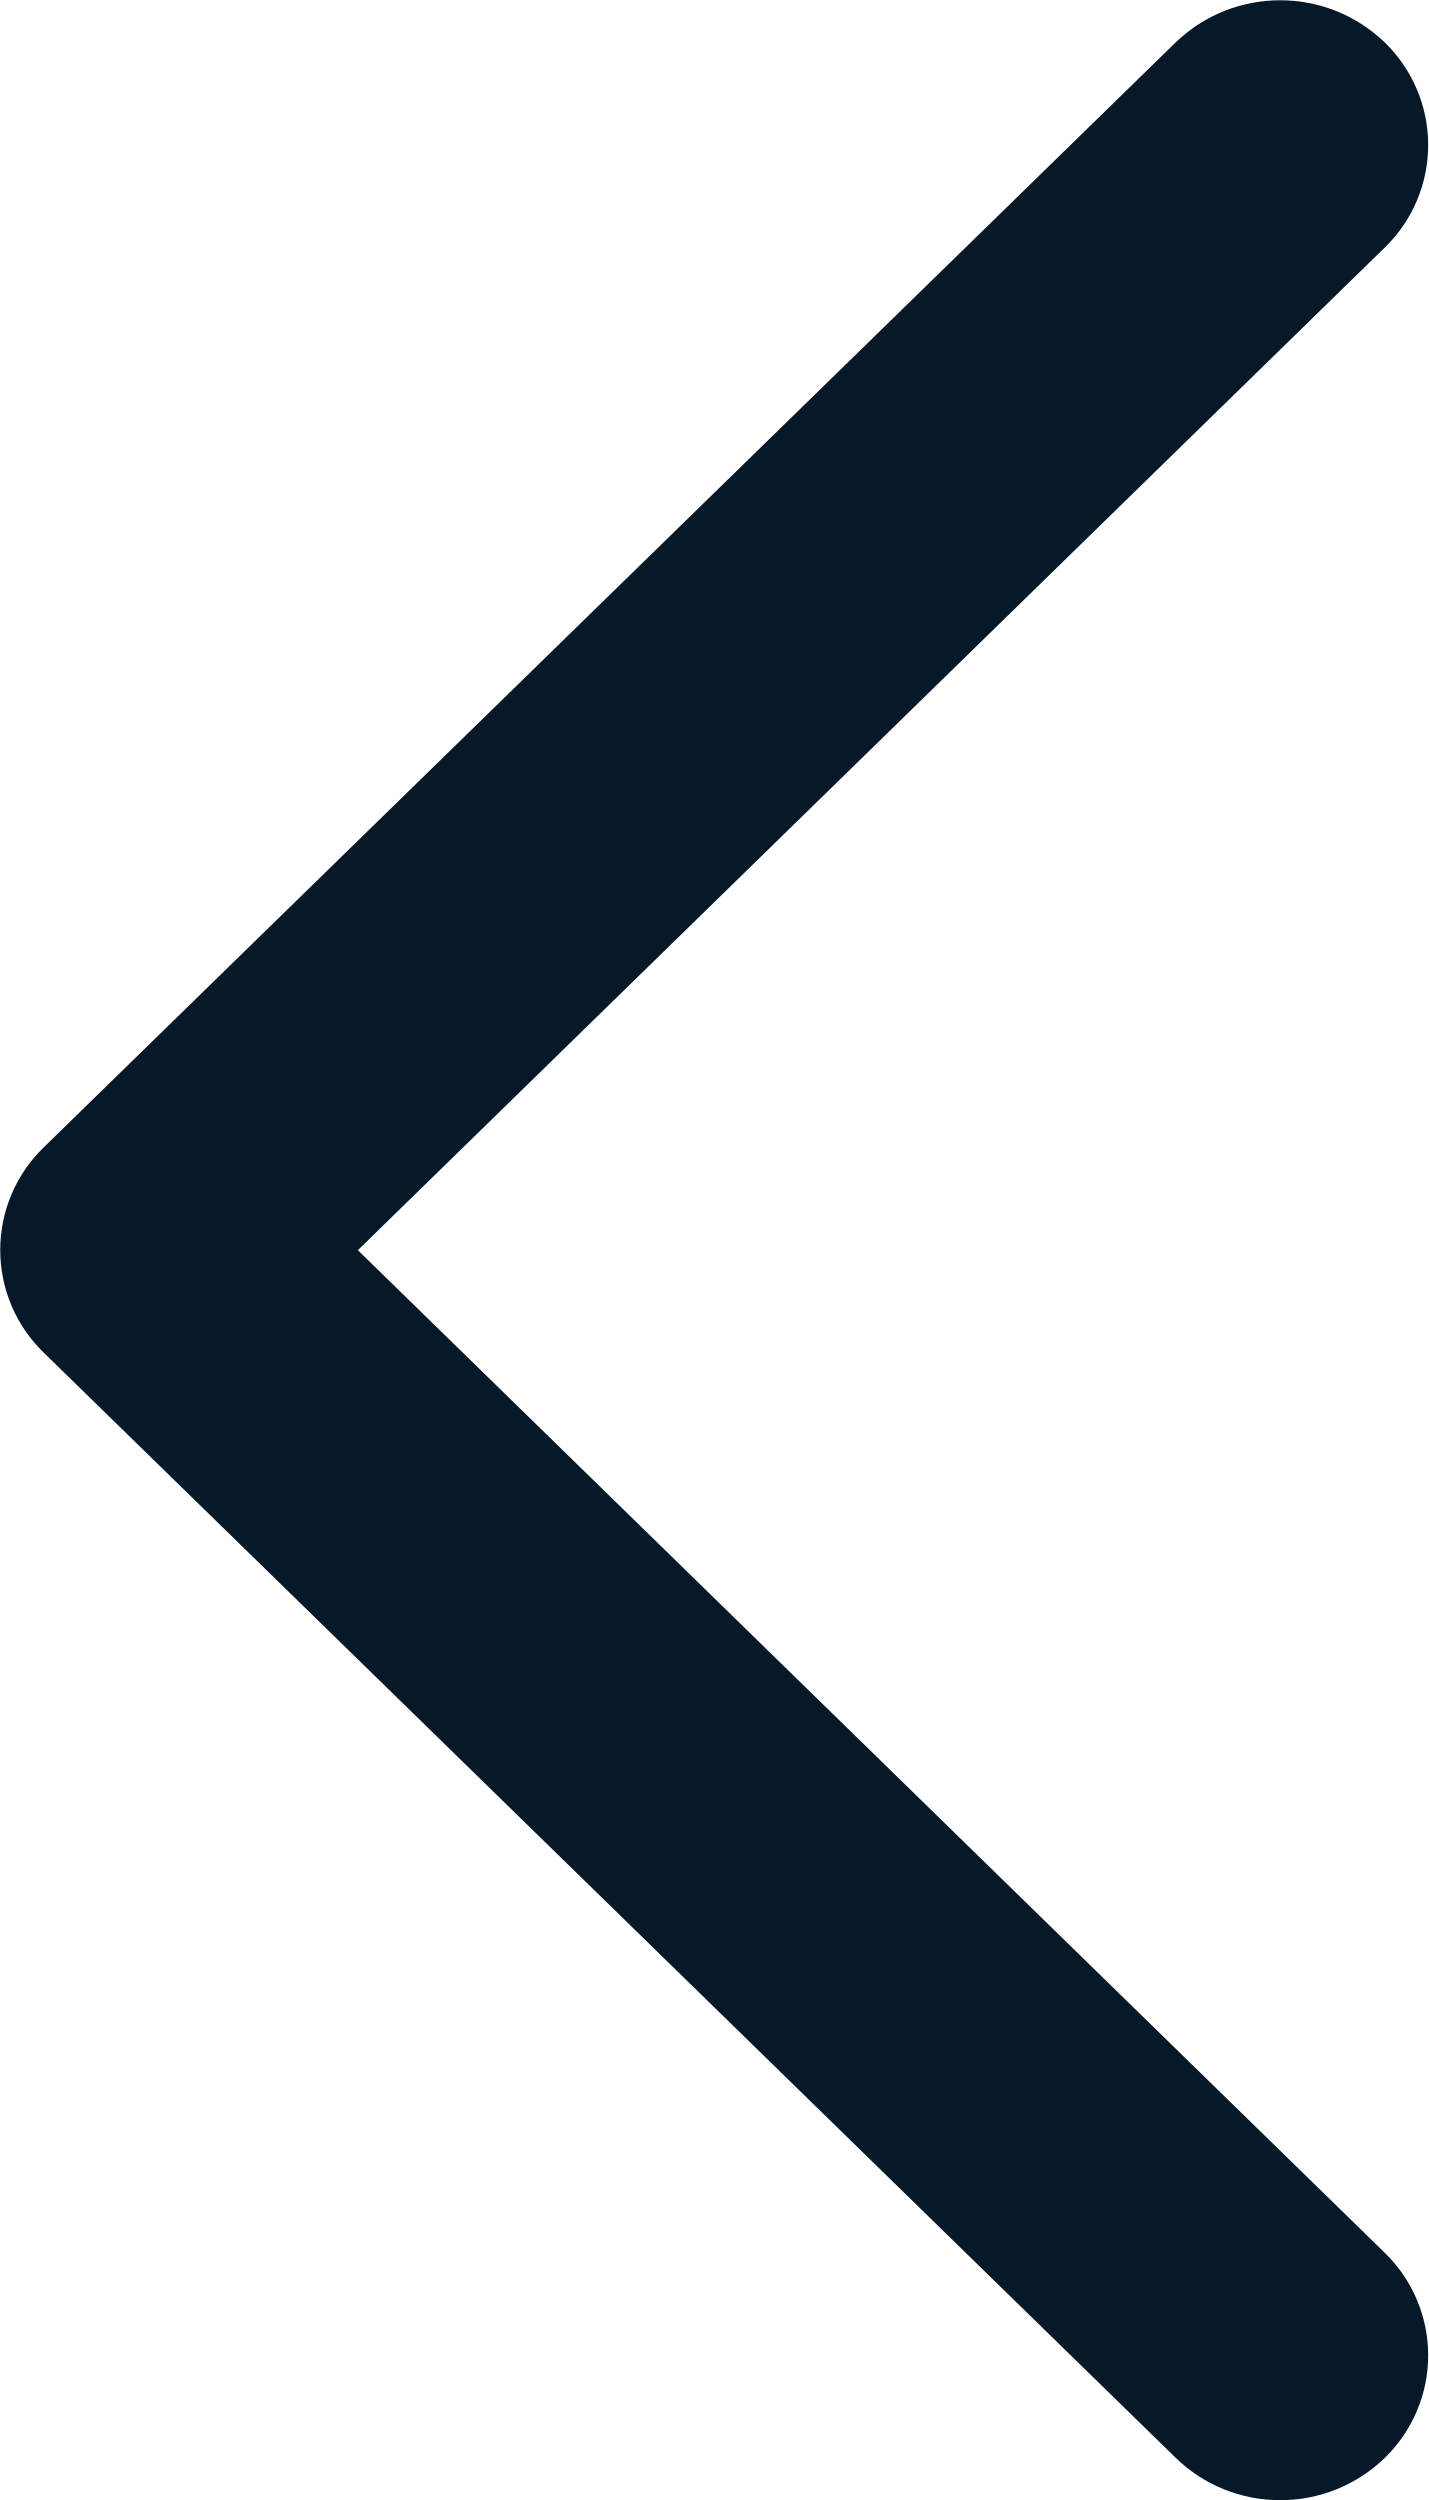
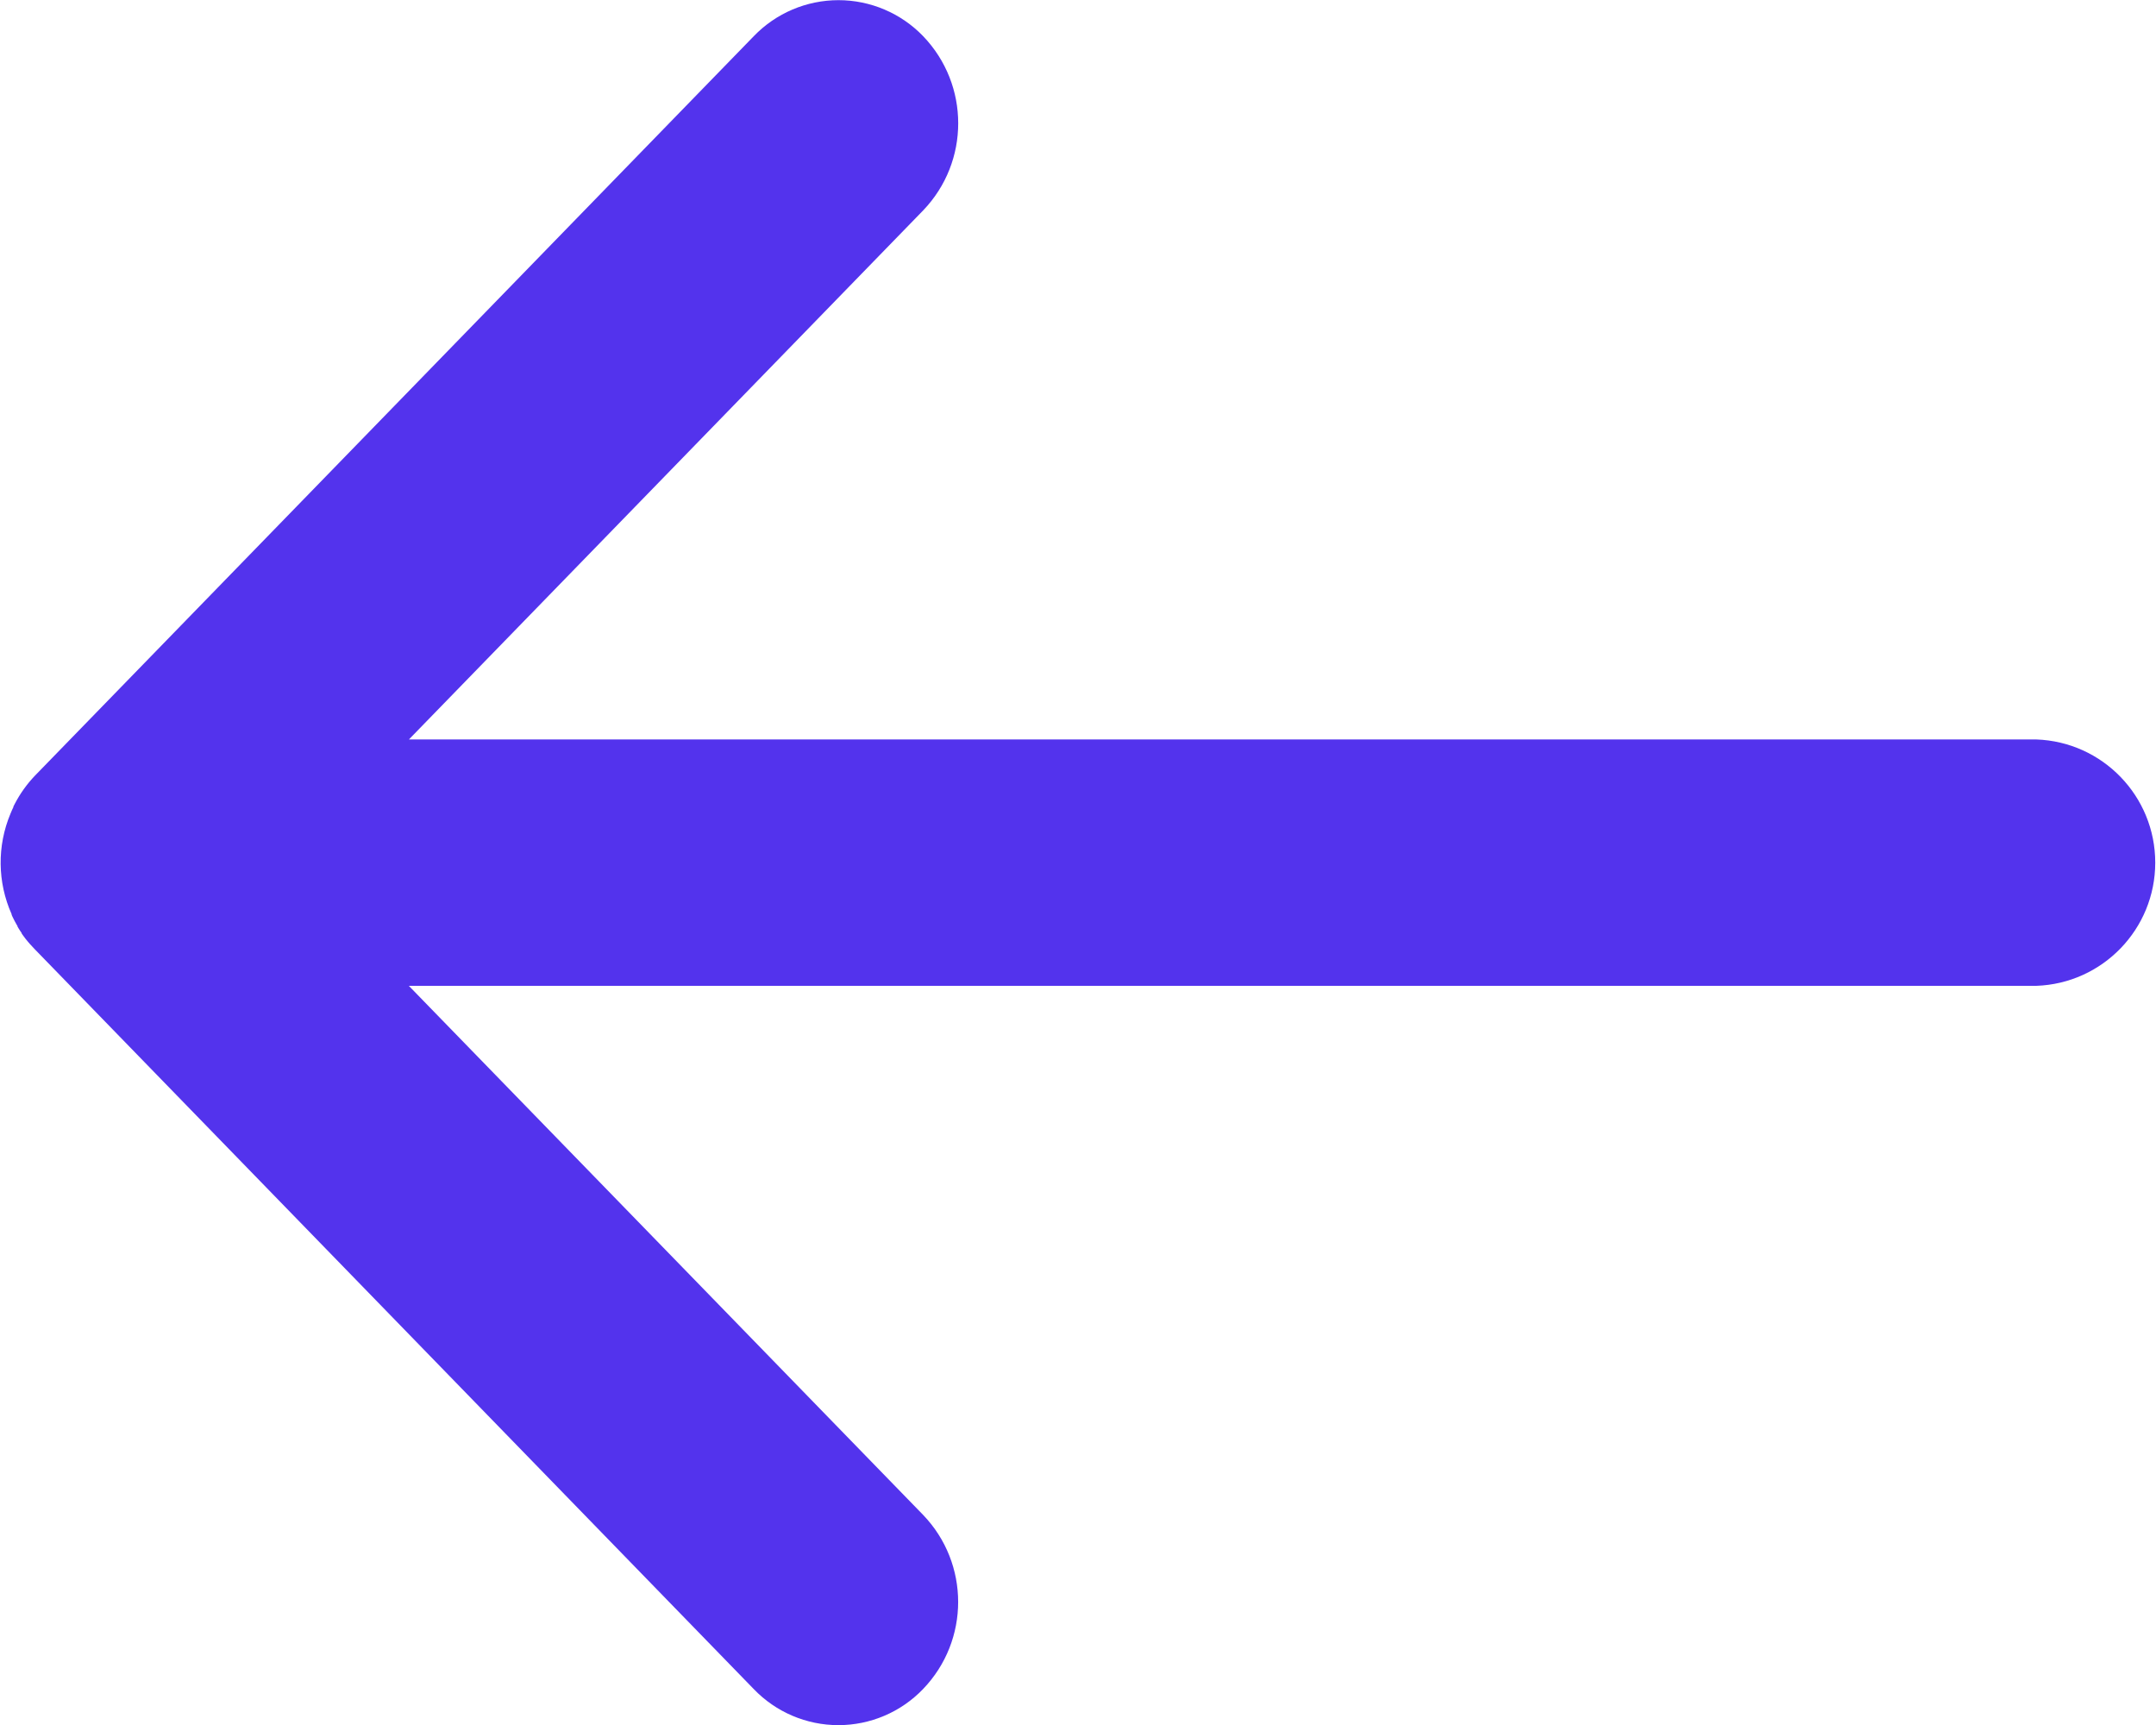
- <svg xmlns="http://www.w3.org/2000/svg" id="prefix__ic_arrow_left" width="8" height="14" viewBox="0 0 8 14">
-   <g id="prefix__Group_4267" data-name="Group 4267">
-     <path id="prefix__Path_12982" d="M48.138 14a.838.838 0 0 0 .587-.238.8.8 0 0 0 0-1.146L42.973 7l5.752-5.616a.8.8 0 0 0 0-1.146.844.844 0 0 0-1.174 0l-6.339 6.188a.8.8 0 0 0 0 1.146l6.339 6.189a.836.836 0 0 0 .587.239z" data-name="Path 12982" transform="translate(-40.969 .001)" style="fill:#071828" />
-   </g>
+ <svg xmlns="http://www.w3.org/2000/svg" id="prefix__ic__arrow_right" width="30" height="24" data-name="ic_ arrow_right" viewBox="0 0 30 24">
+   <path id="prefix__ic__arrow_right-2" fill="#5333ed" d="M17.156.5a1.748 1.748 0 0 0 0 2.424l7.155 7.36H1.667a1.715 1.715 0 0 0 0 3.428H24.31l-7.155 7.36a1.75 1.75 0 0 0 0 2.425 1.636 1.636 0 0 0 2.356 0l10-10.286a1.711 1.711 0 0 0 .286-.4l.017-.033v-.009l.012-.024.009-.02.006-.014.013-.031a1.763 1.763 0 0 0-.016-1.4v-.008l-.012-.027-.008-.016-.009-.018-.011-.022-.007-.013-.014-.025-.005-.009-.016-.028v-.006l-.018-.03-.019-.03-.02-.029v-.006l-.019-.027-.006-.008-.018-.024-.008-.011-.016-.02-.015-.018-.01-.012-.025-.029q-.033-.037-.067-.072L19.512.5a1.633 1.633 0 0 0-2.356 0z" data-name="ic_ arrow_right" transform="rotate(180 15 12)" />
</svg>
